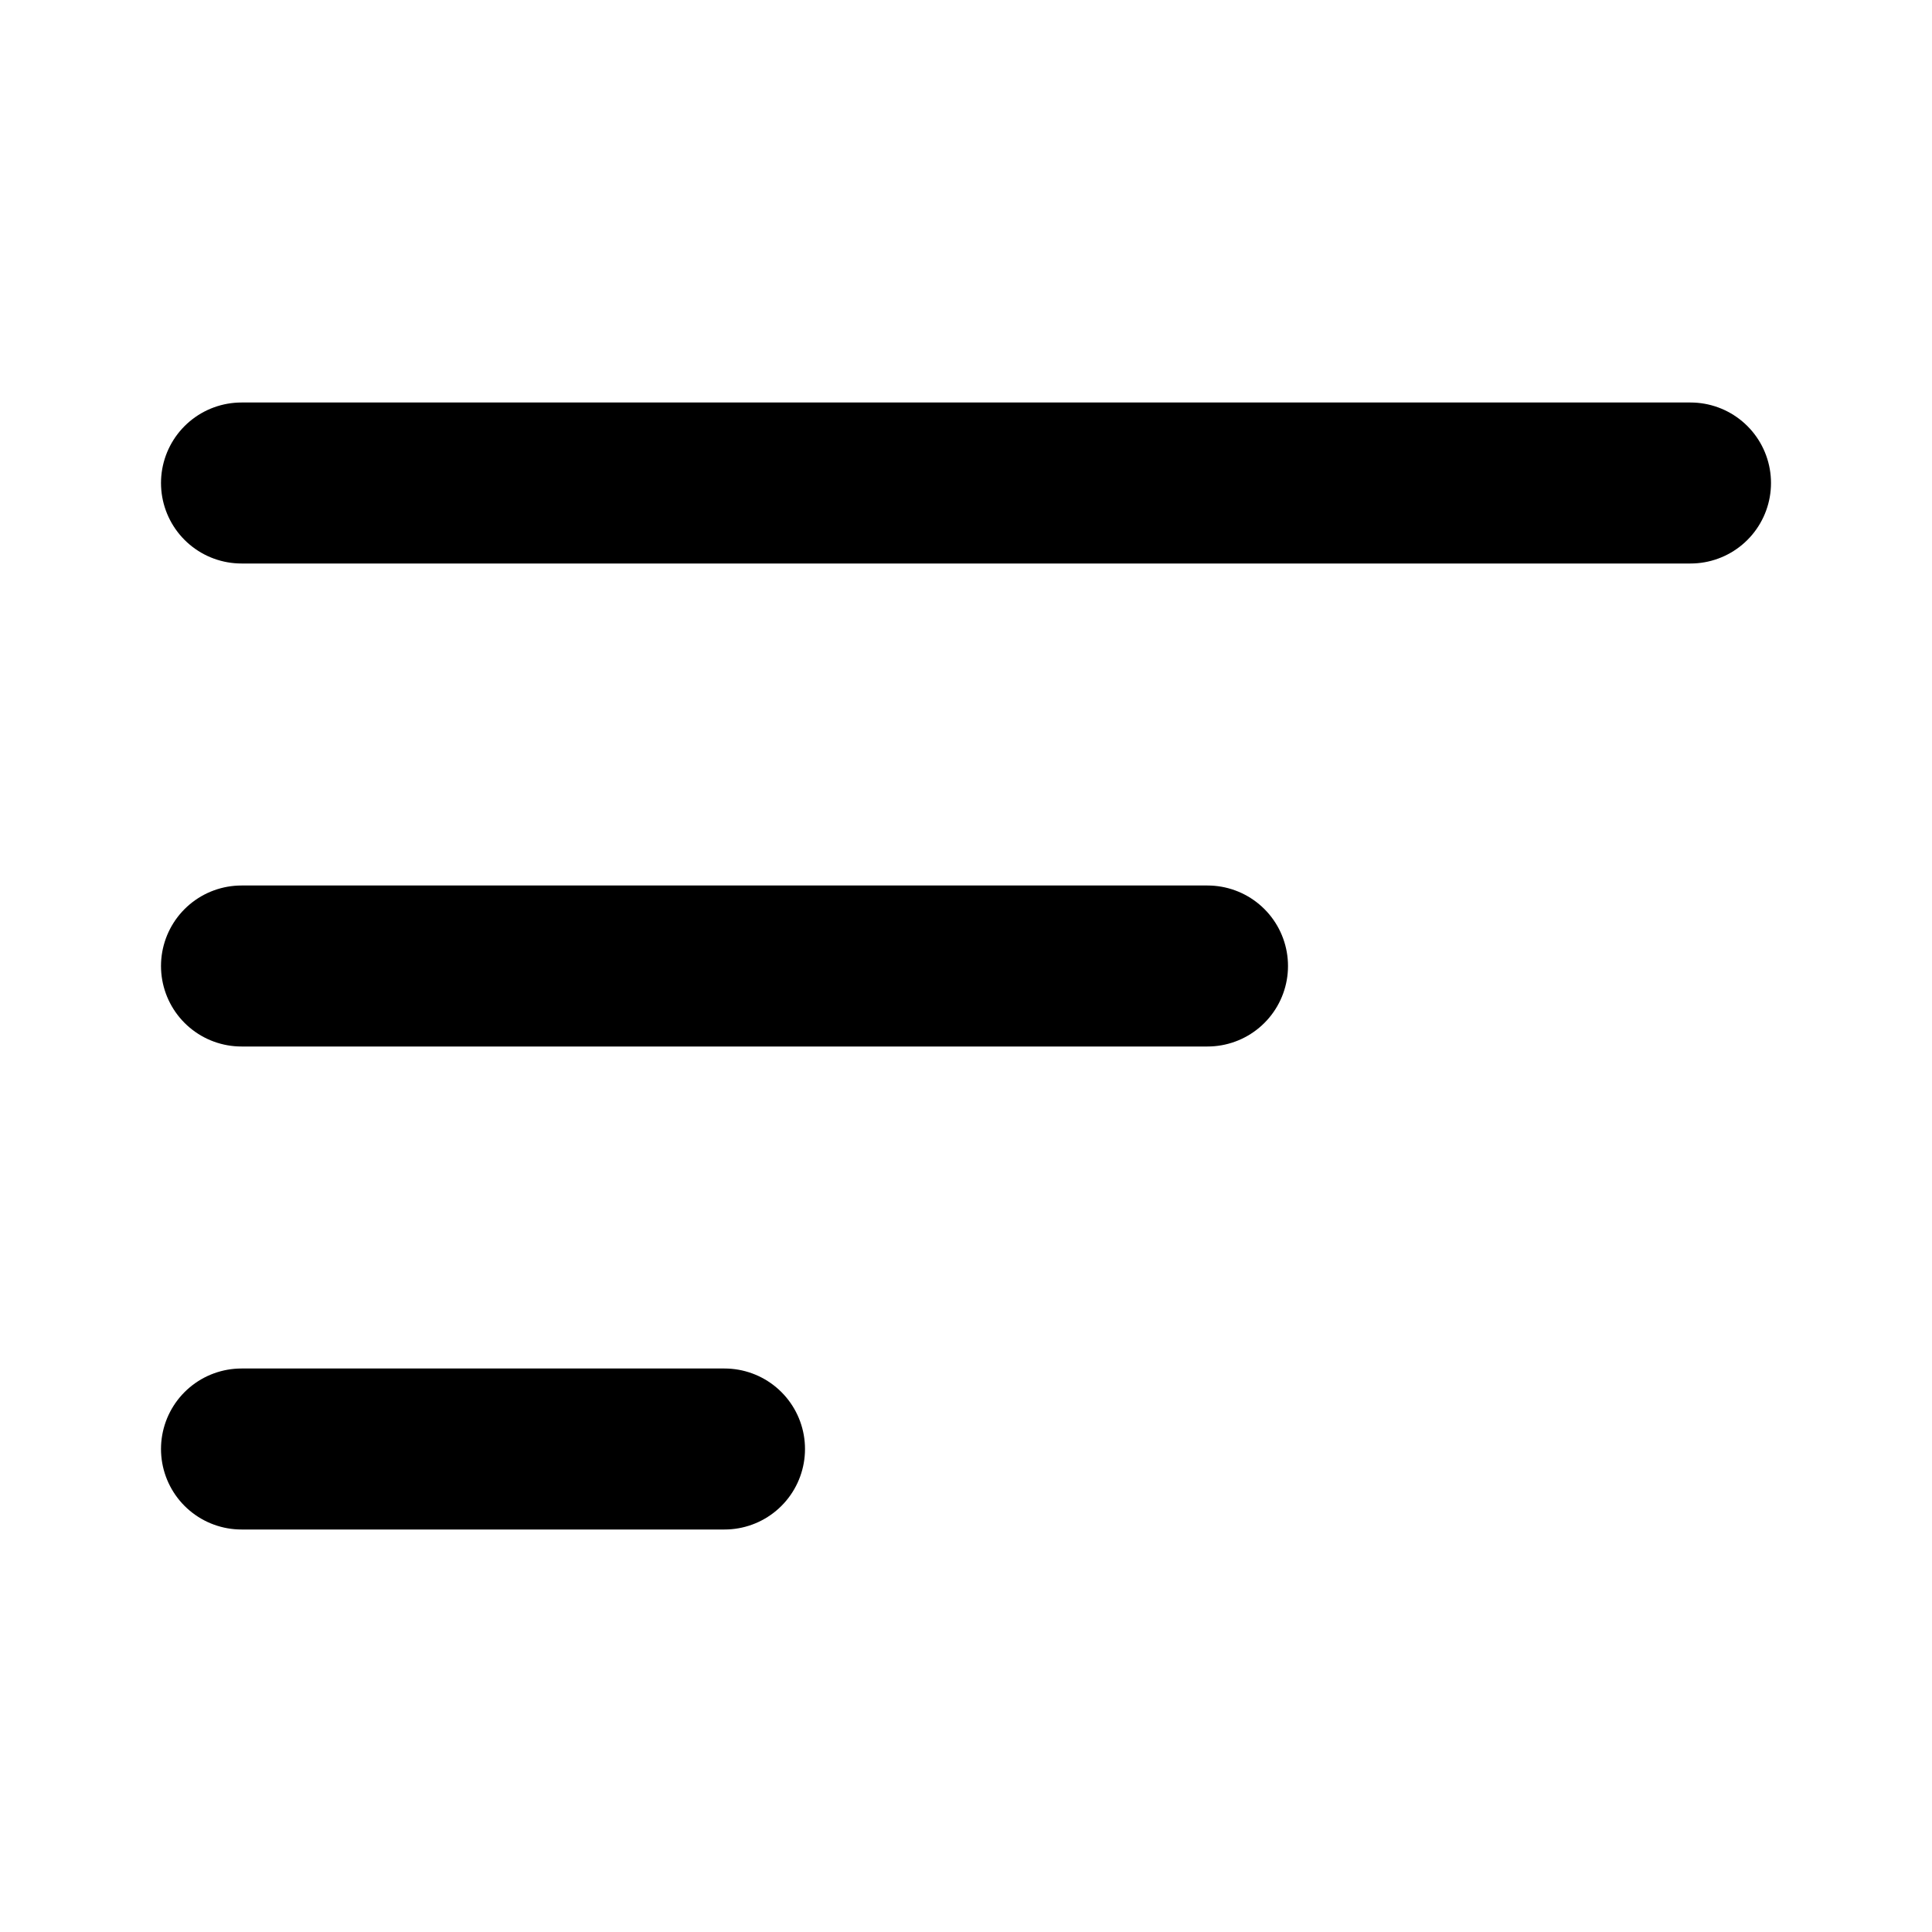
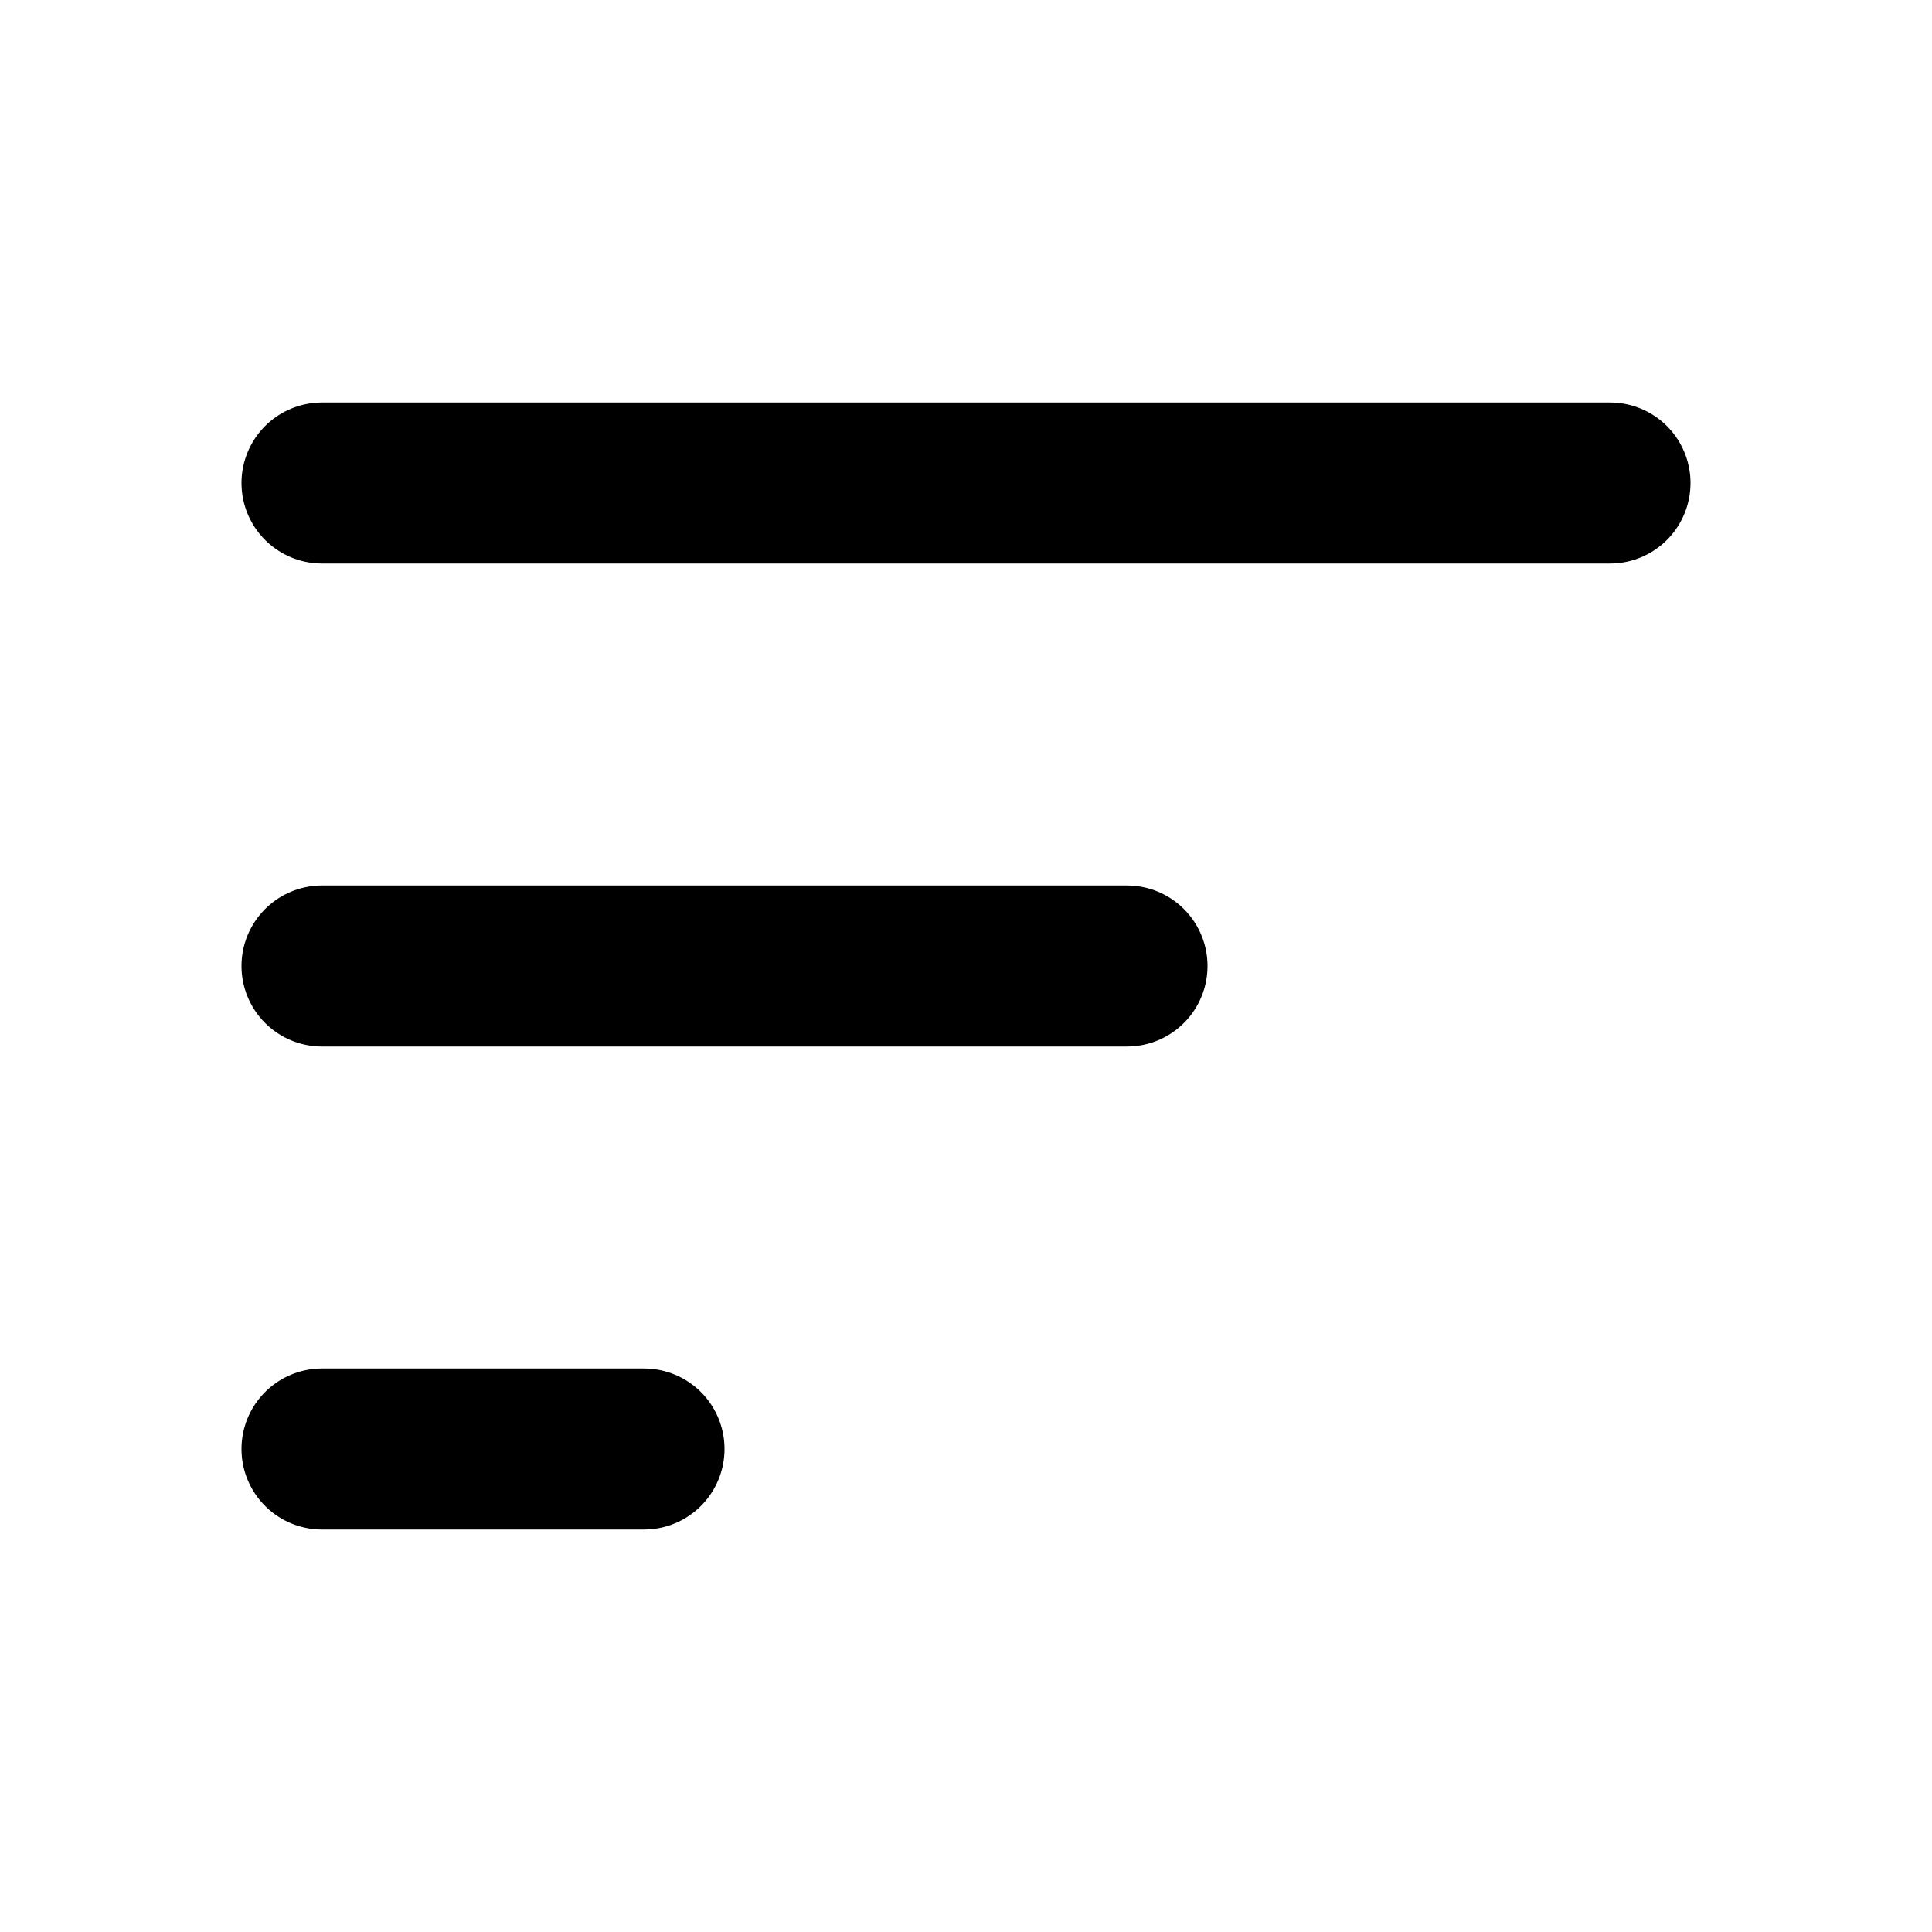
<svg xmlns="http://www.w3.org/2000/svg" class="i i-bars-sort" viewBox="0 0 24 24" fill="none" stroke="currentColor" stroke-width="2" stroke-linecap="round" stroke-linejoin="round">
-   <path d="M3 6h18M3 12h12M3 18h6" />
+   <path d="M8 18H4m10-6H4m16-6H4" />
</svg>
